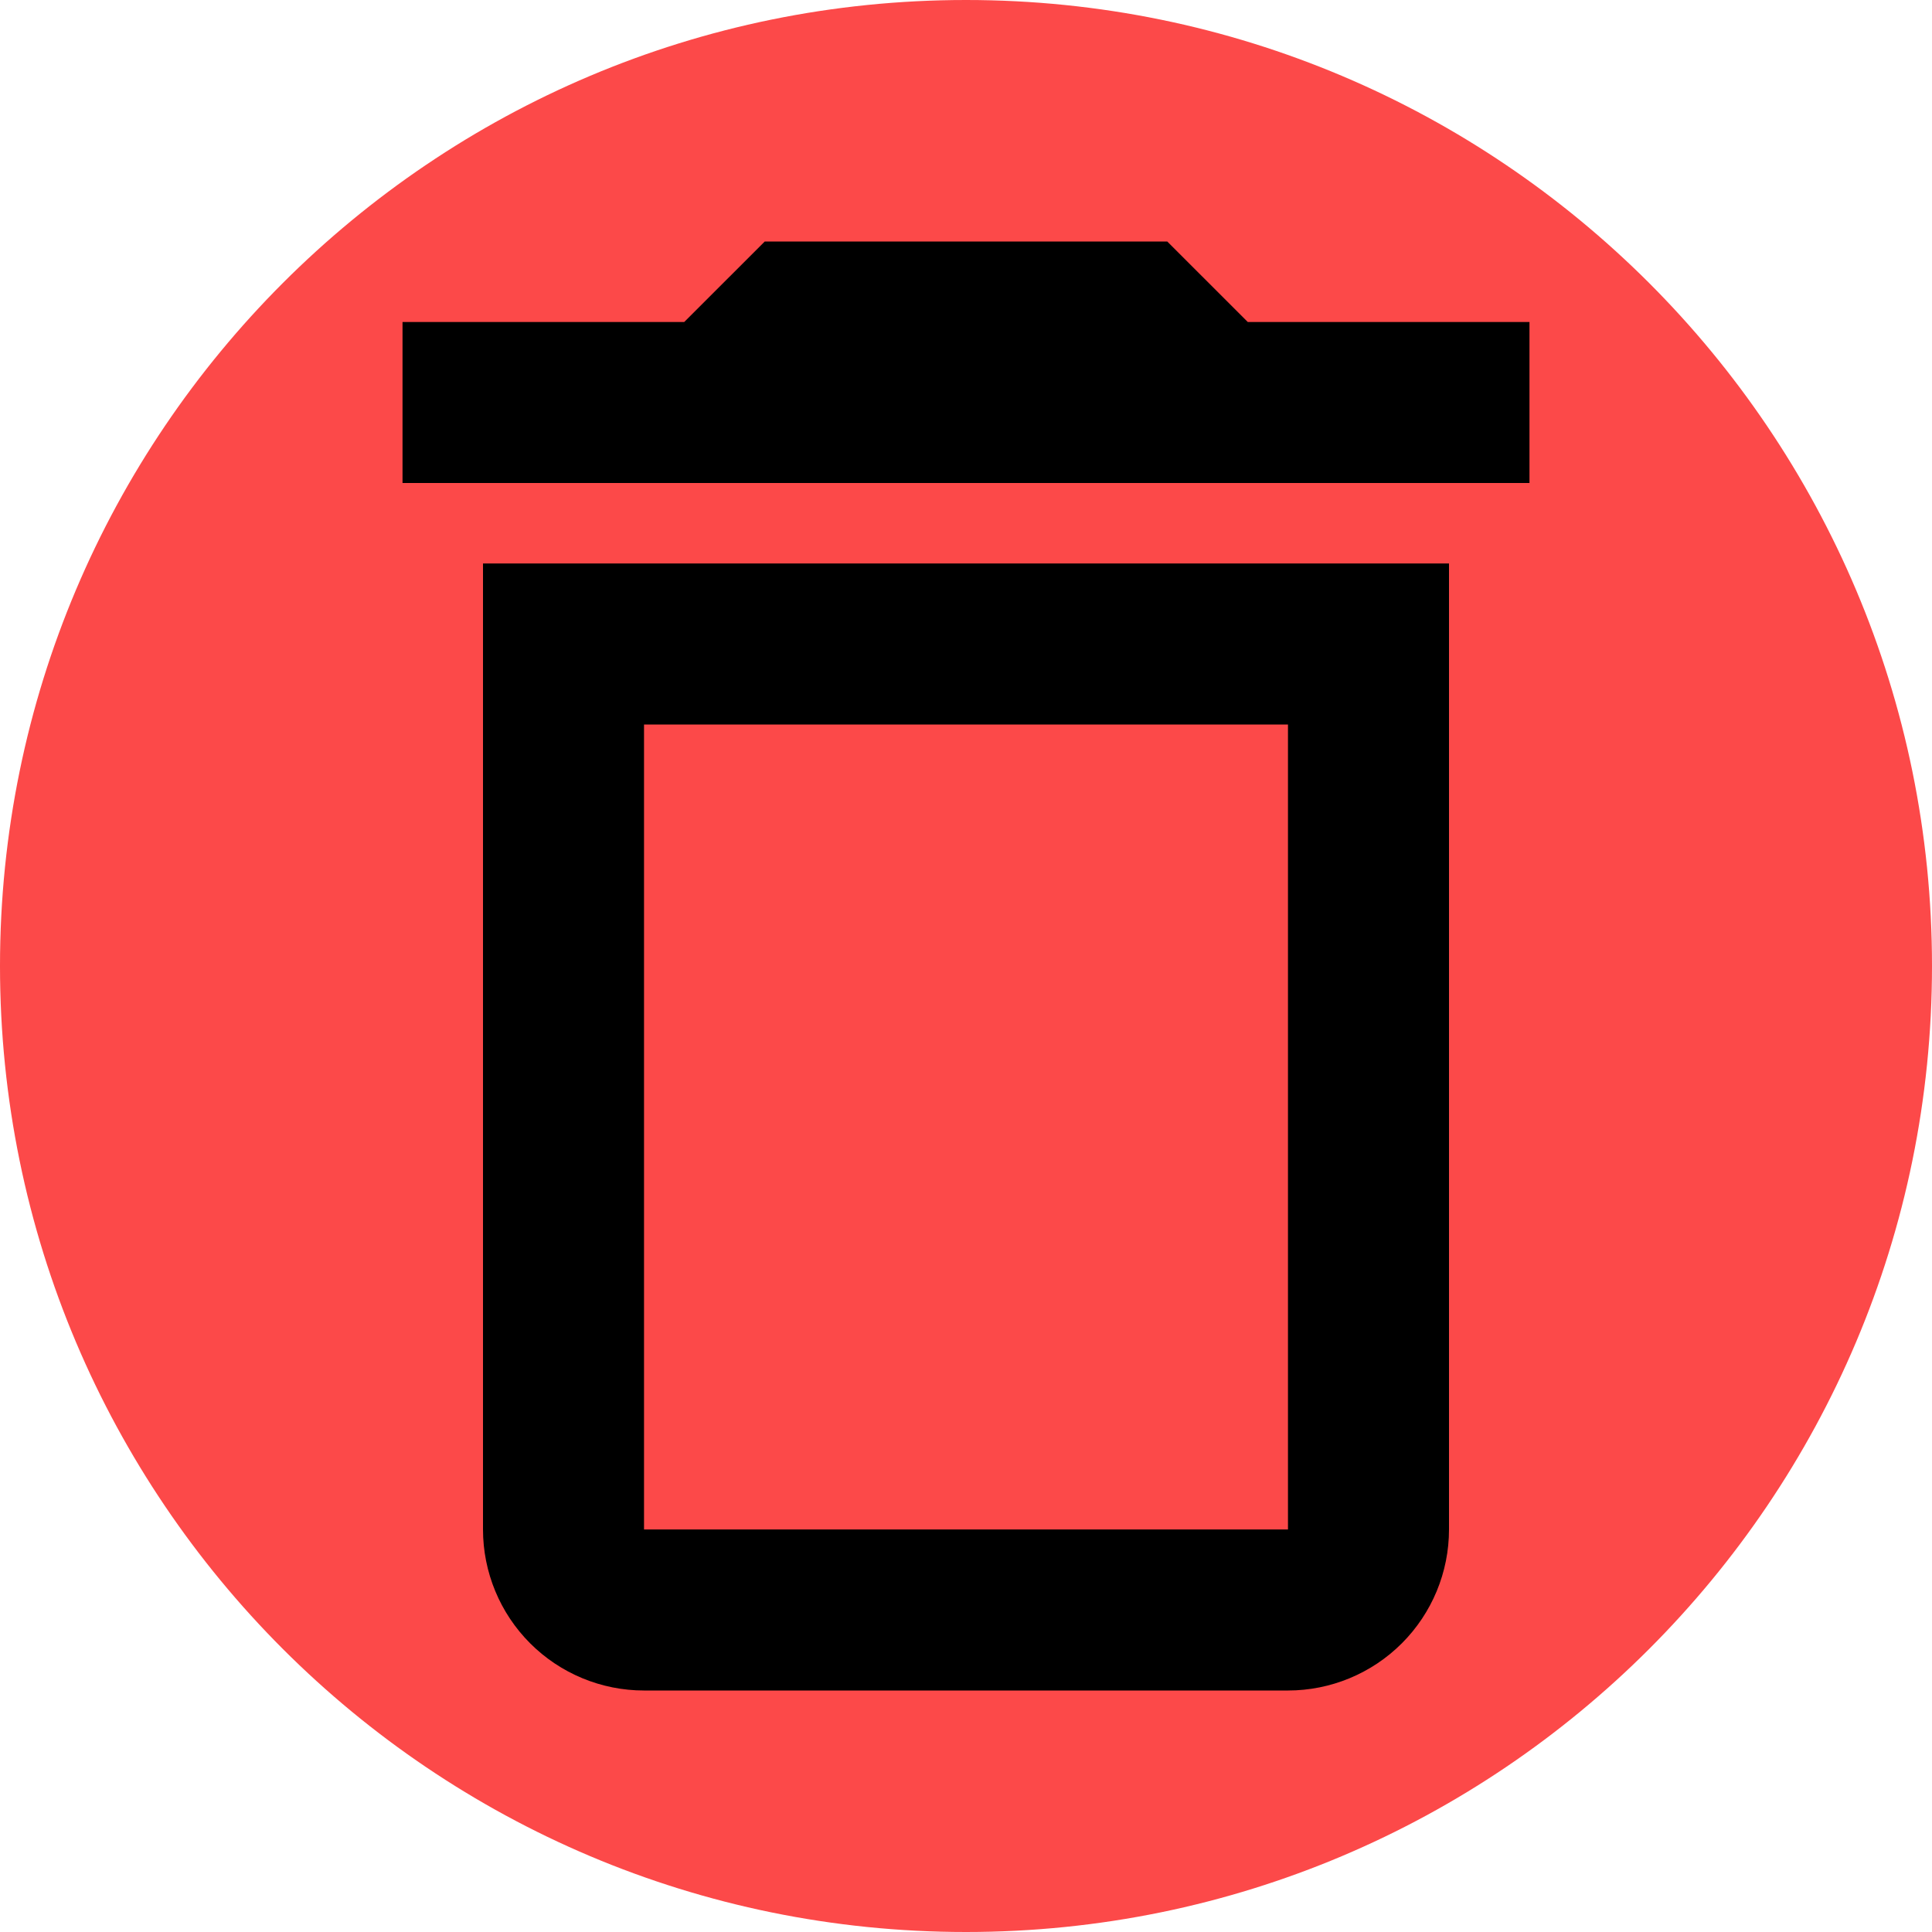
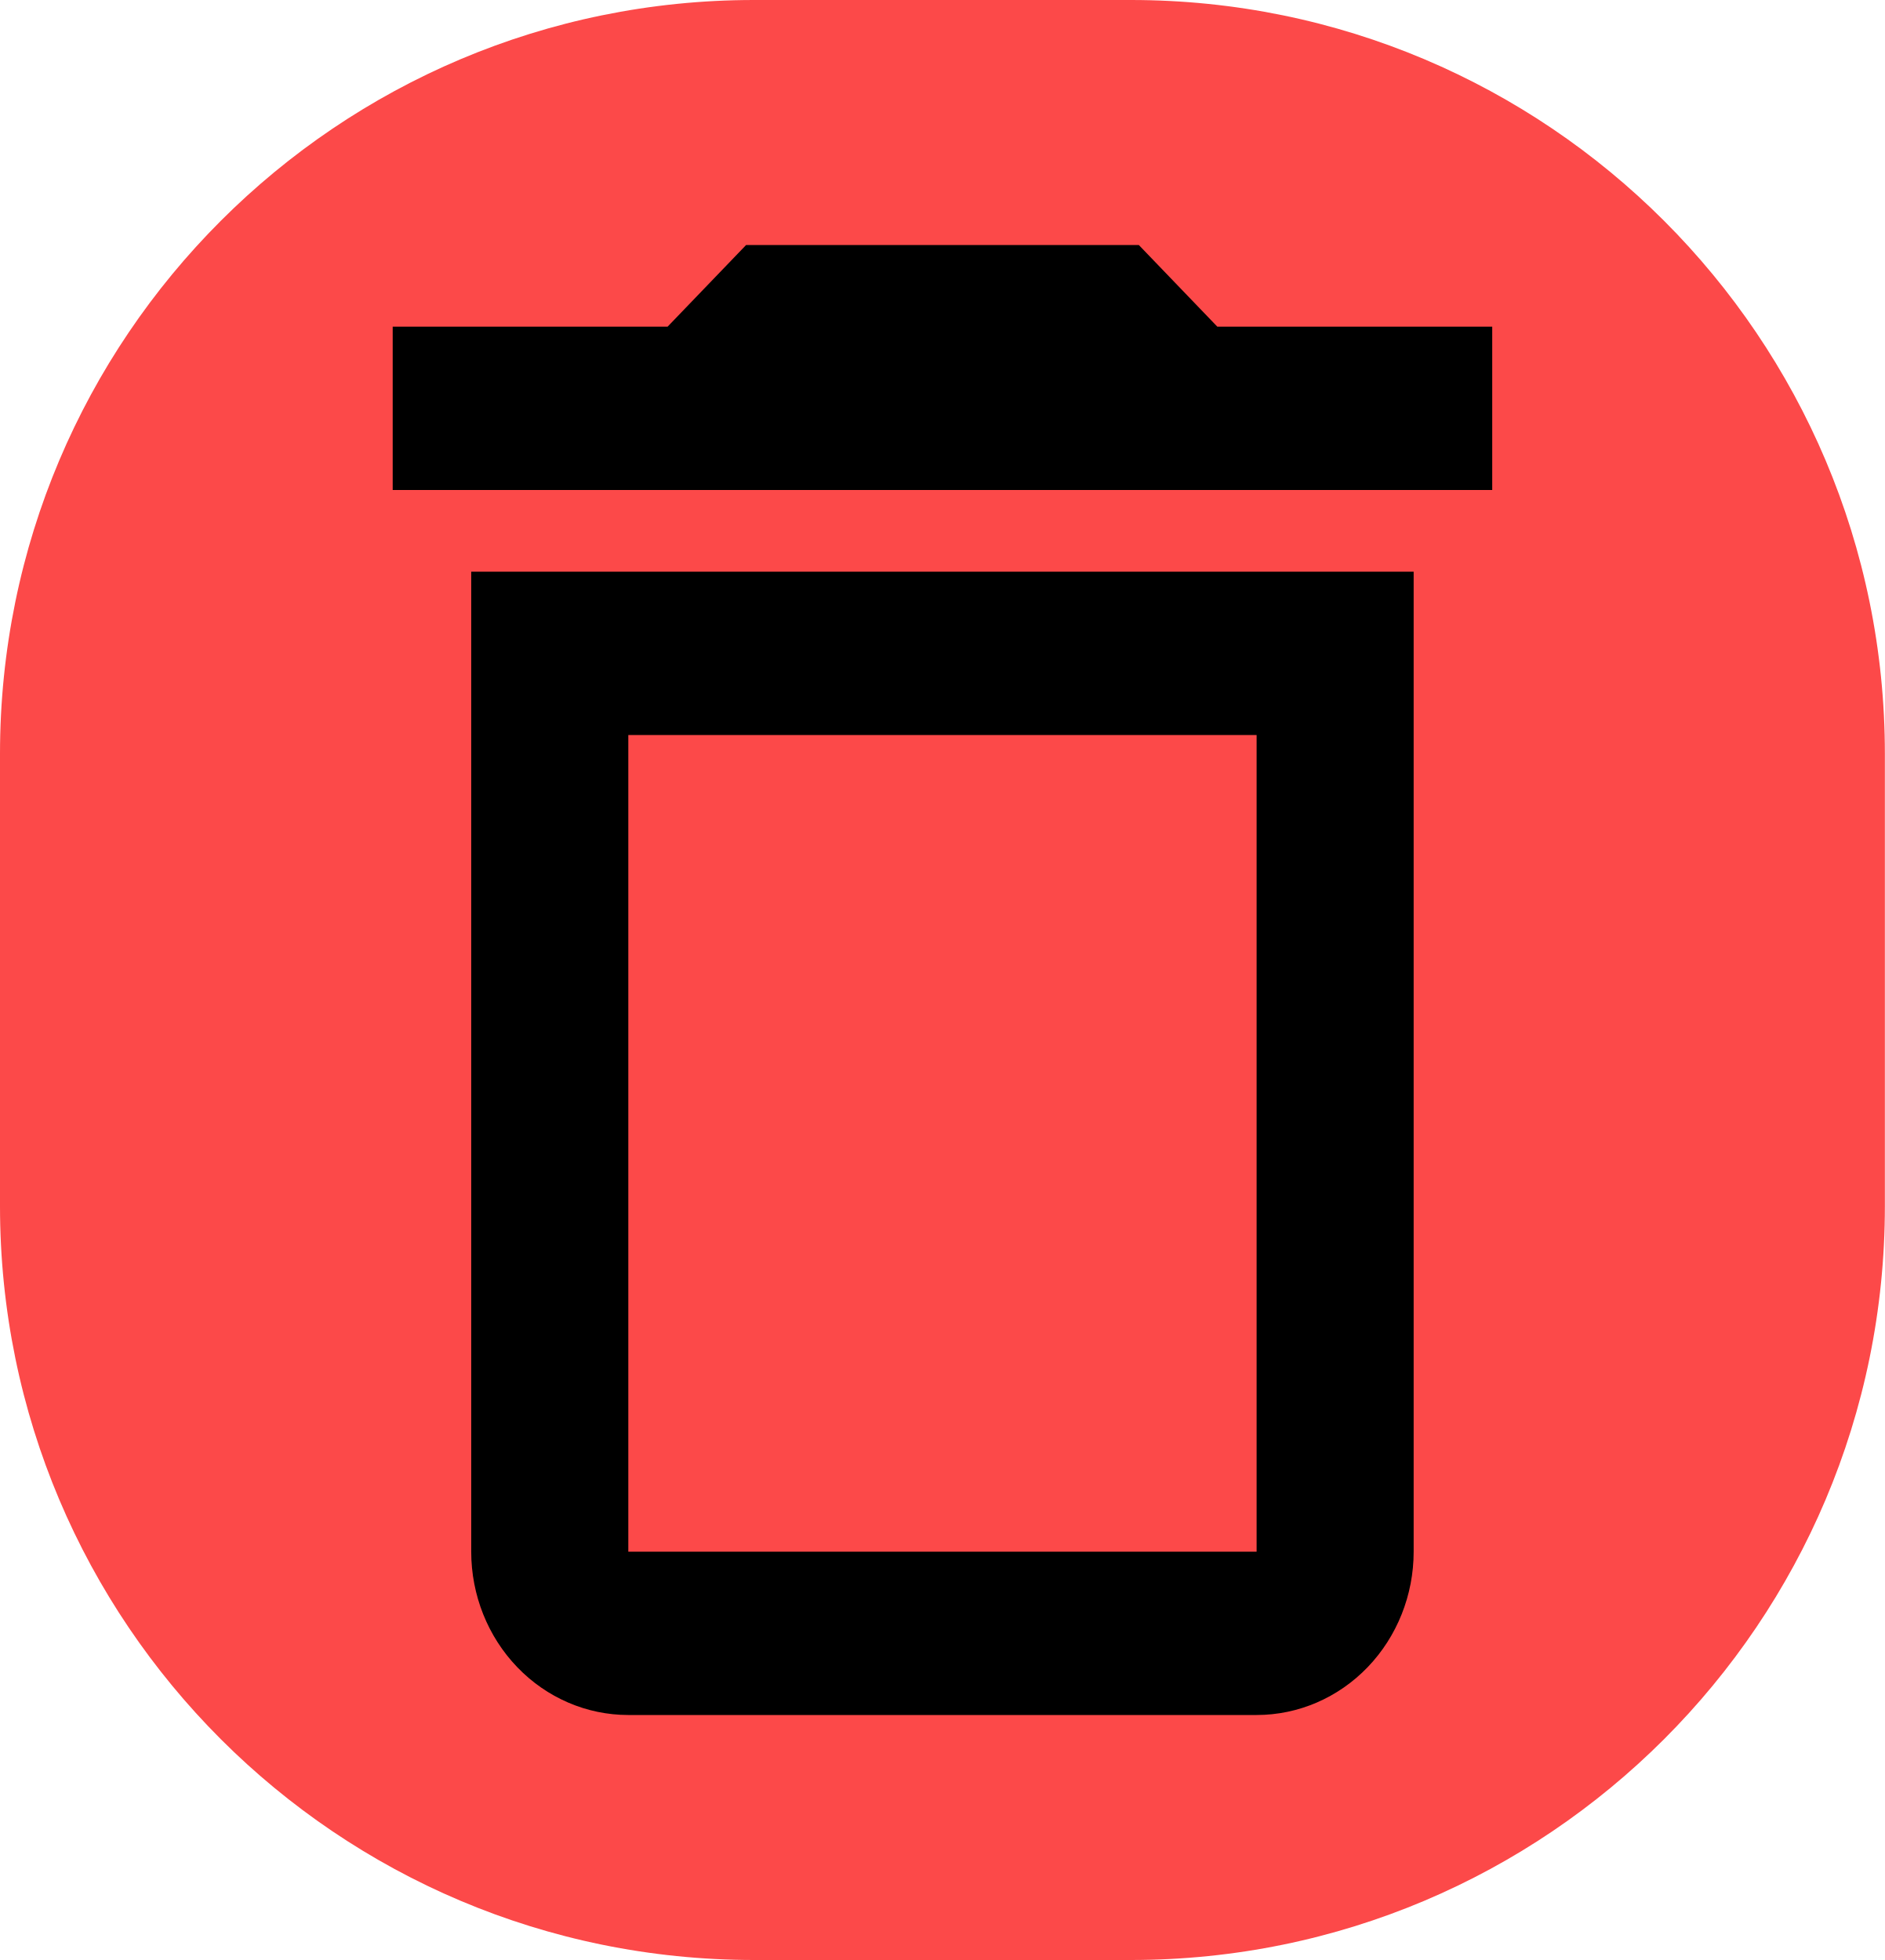
- <svg xmlns="http://www.w3.org/2000/svg" width="29" height="29" viewBox="0 0 29 29" fill="none">
-   <rect width="29" height="29" rx="14.5" fill="#FC4949" />
-   <path d="M7.25 22.958C7.25 23.599 7.505 24.214 7.958 24.667C8.411 25.12 9.026 25.375 9.667 25.375H19.333C19.974 25.375 20.589 25.12 21.042 24.667C21.495 24.214 21.75 23.599 21.75 22.958V8.458H7.25V22.958ZM9.667 10.875H19.333V22.958H9.667V10.875ZM18.729 4.833L17.521 3.625H11.479L10.271 4.833H6.042V7.25H22.958V4.833H18.729Z" fill="black" />
+ <svg xmlns="http://www.w3.org/2000/svg" width="50" height="52" viewBox="0 0 50 52" fill="none">
+   <rect width="50" height="52" rx="20" fill="#FC4949" />
+   <path d="M12.5 41.167C12.5 42.316 12.939 43.418 13.721 44.231C14.502 45.044 15.562 45.5 16.667 45.5H33.334C34.439 45.5 35.498 45.044 36.28 44.231C37.061 43.418 37.5 42.316 37.5 41.167V15.167H12.5V41.167ZM16.667 19.5H33.334V41.167H16.667V19.5ZM32.292 8.667L30.209 6.5H19.792L17.709 8.667H10.417V13H39.584V8.667H32.292Z" fill="black" />
</svg>
